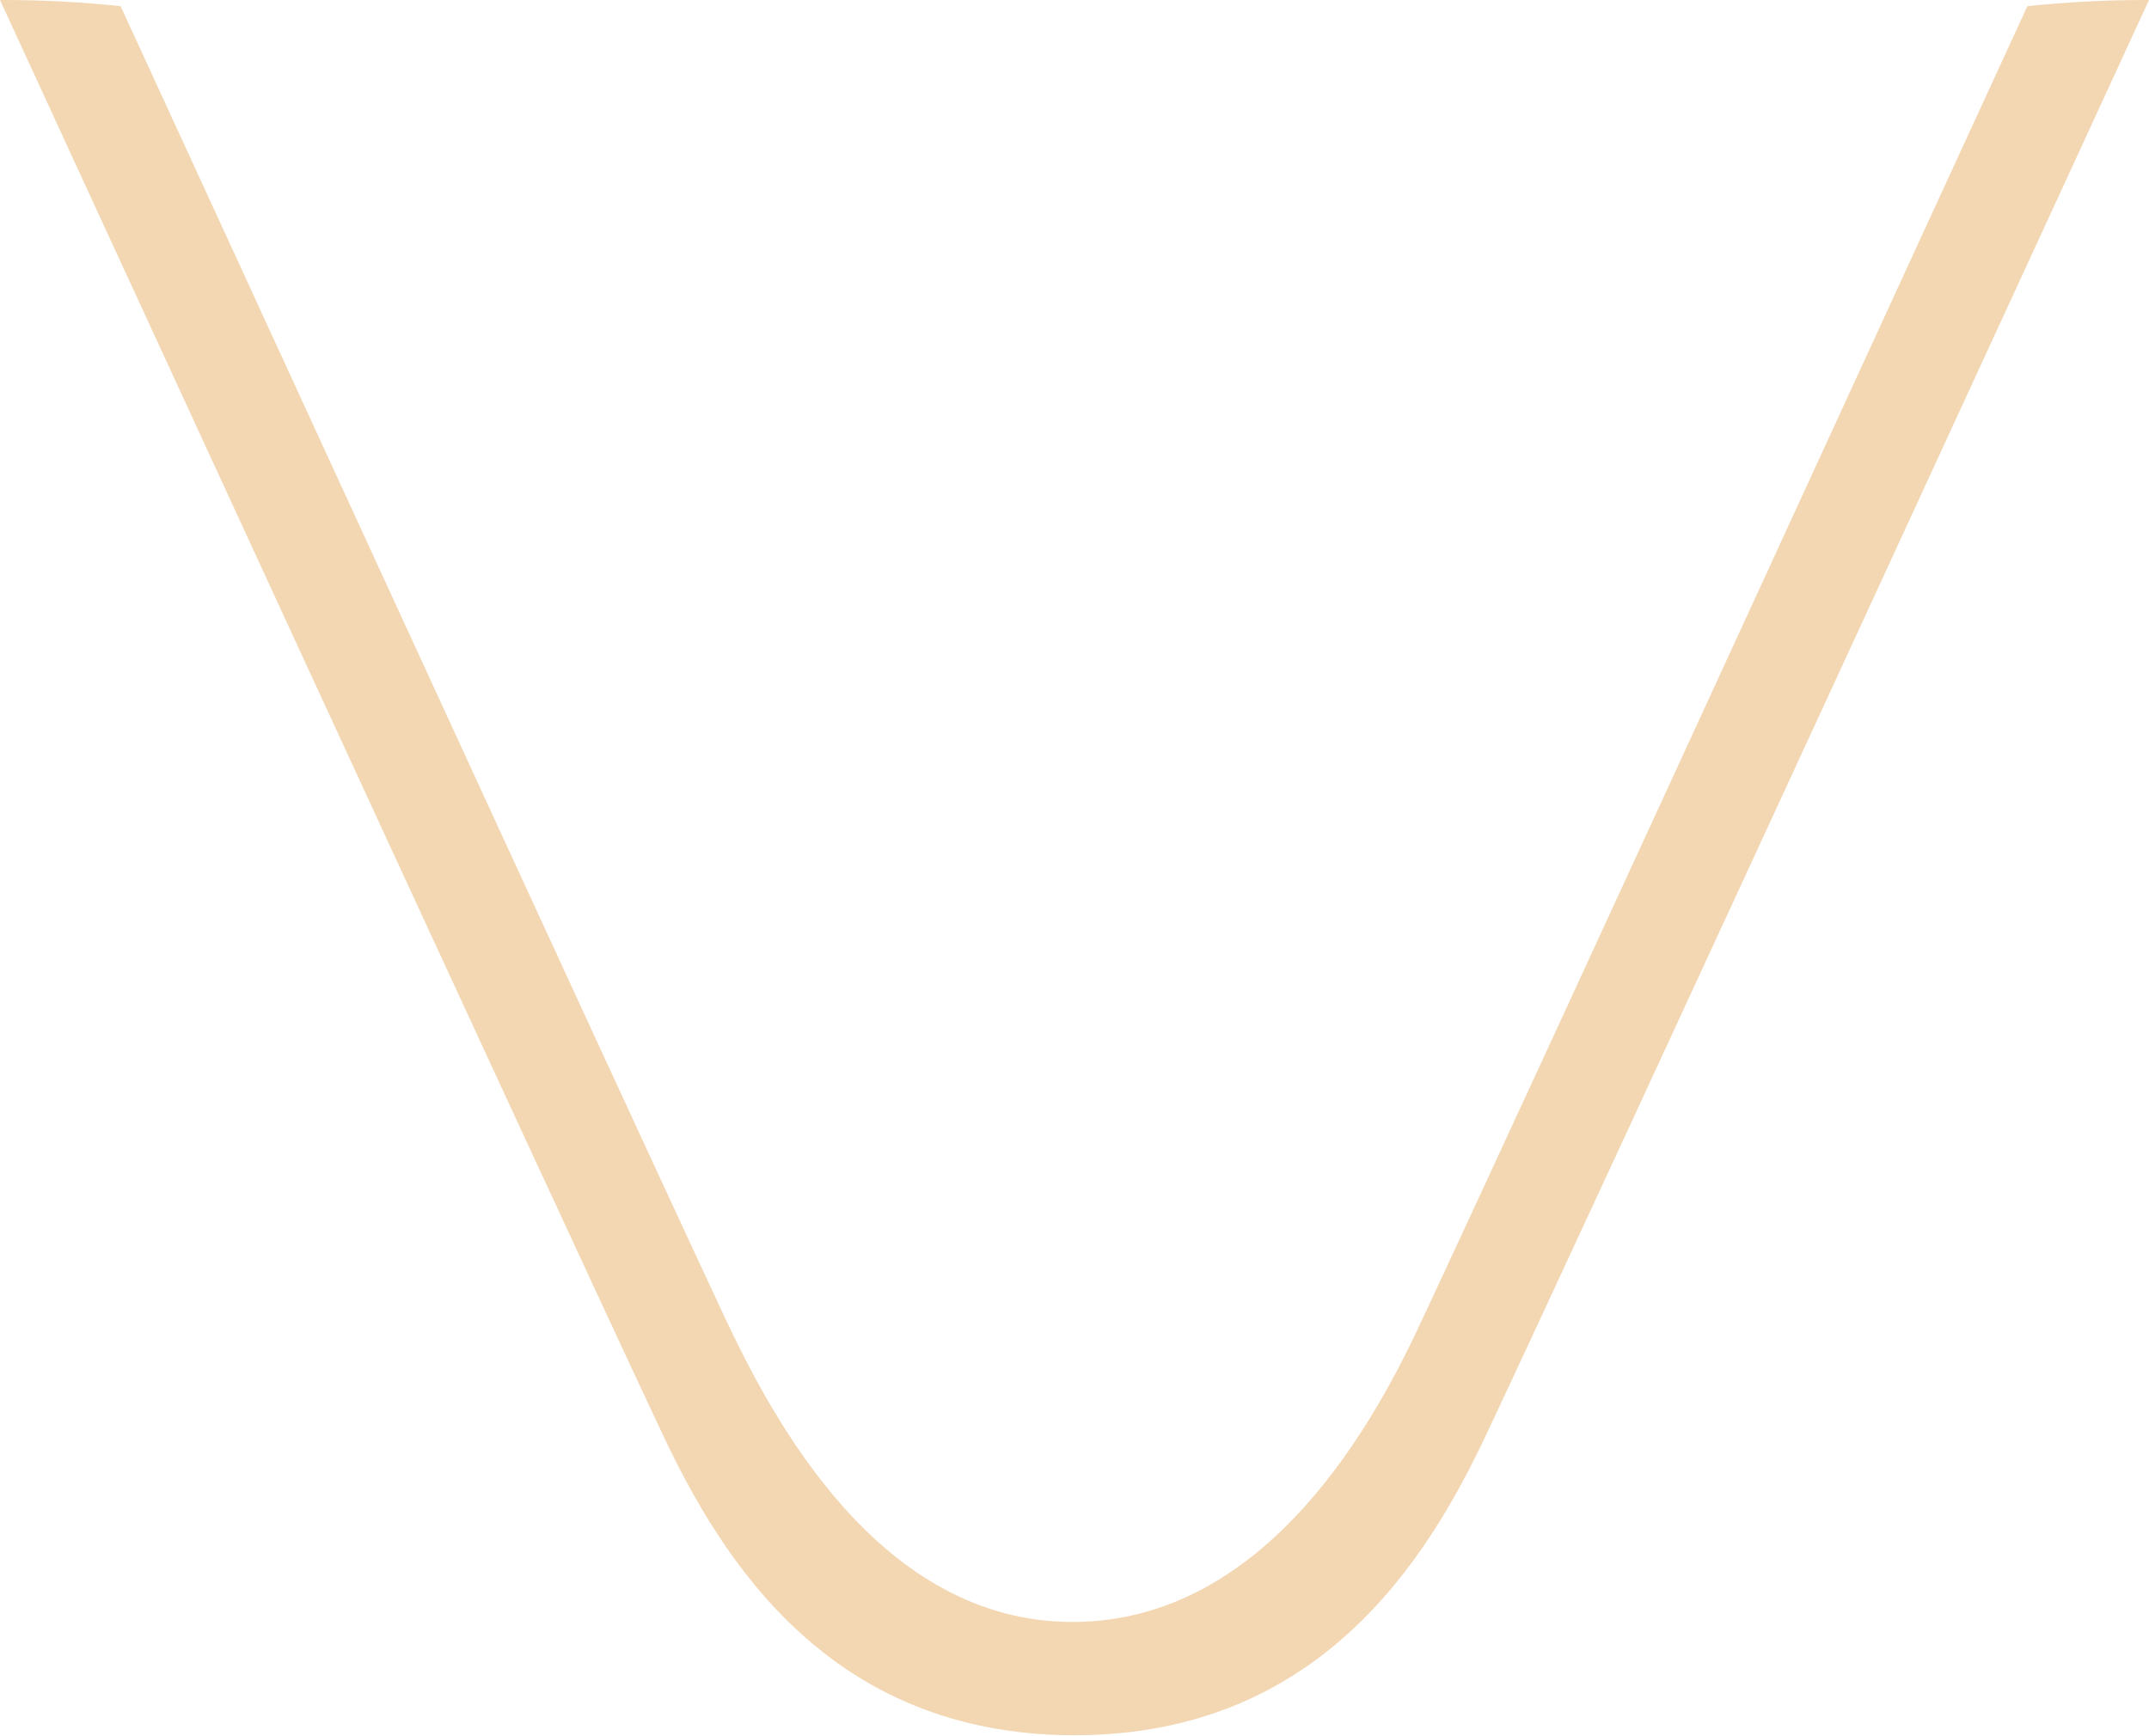
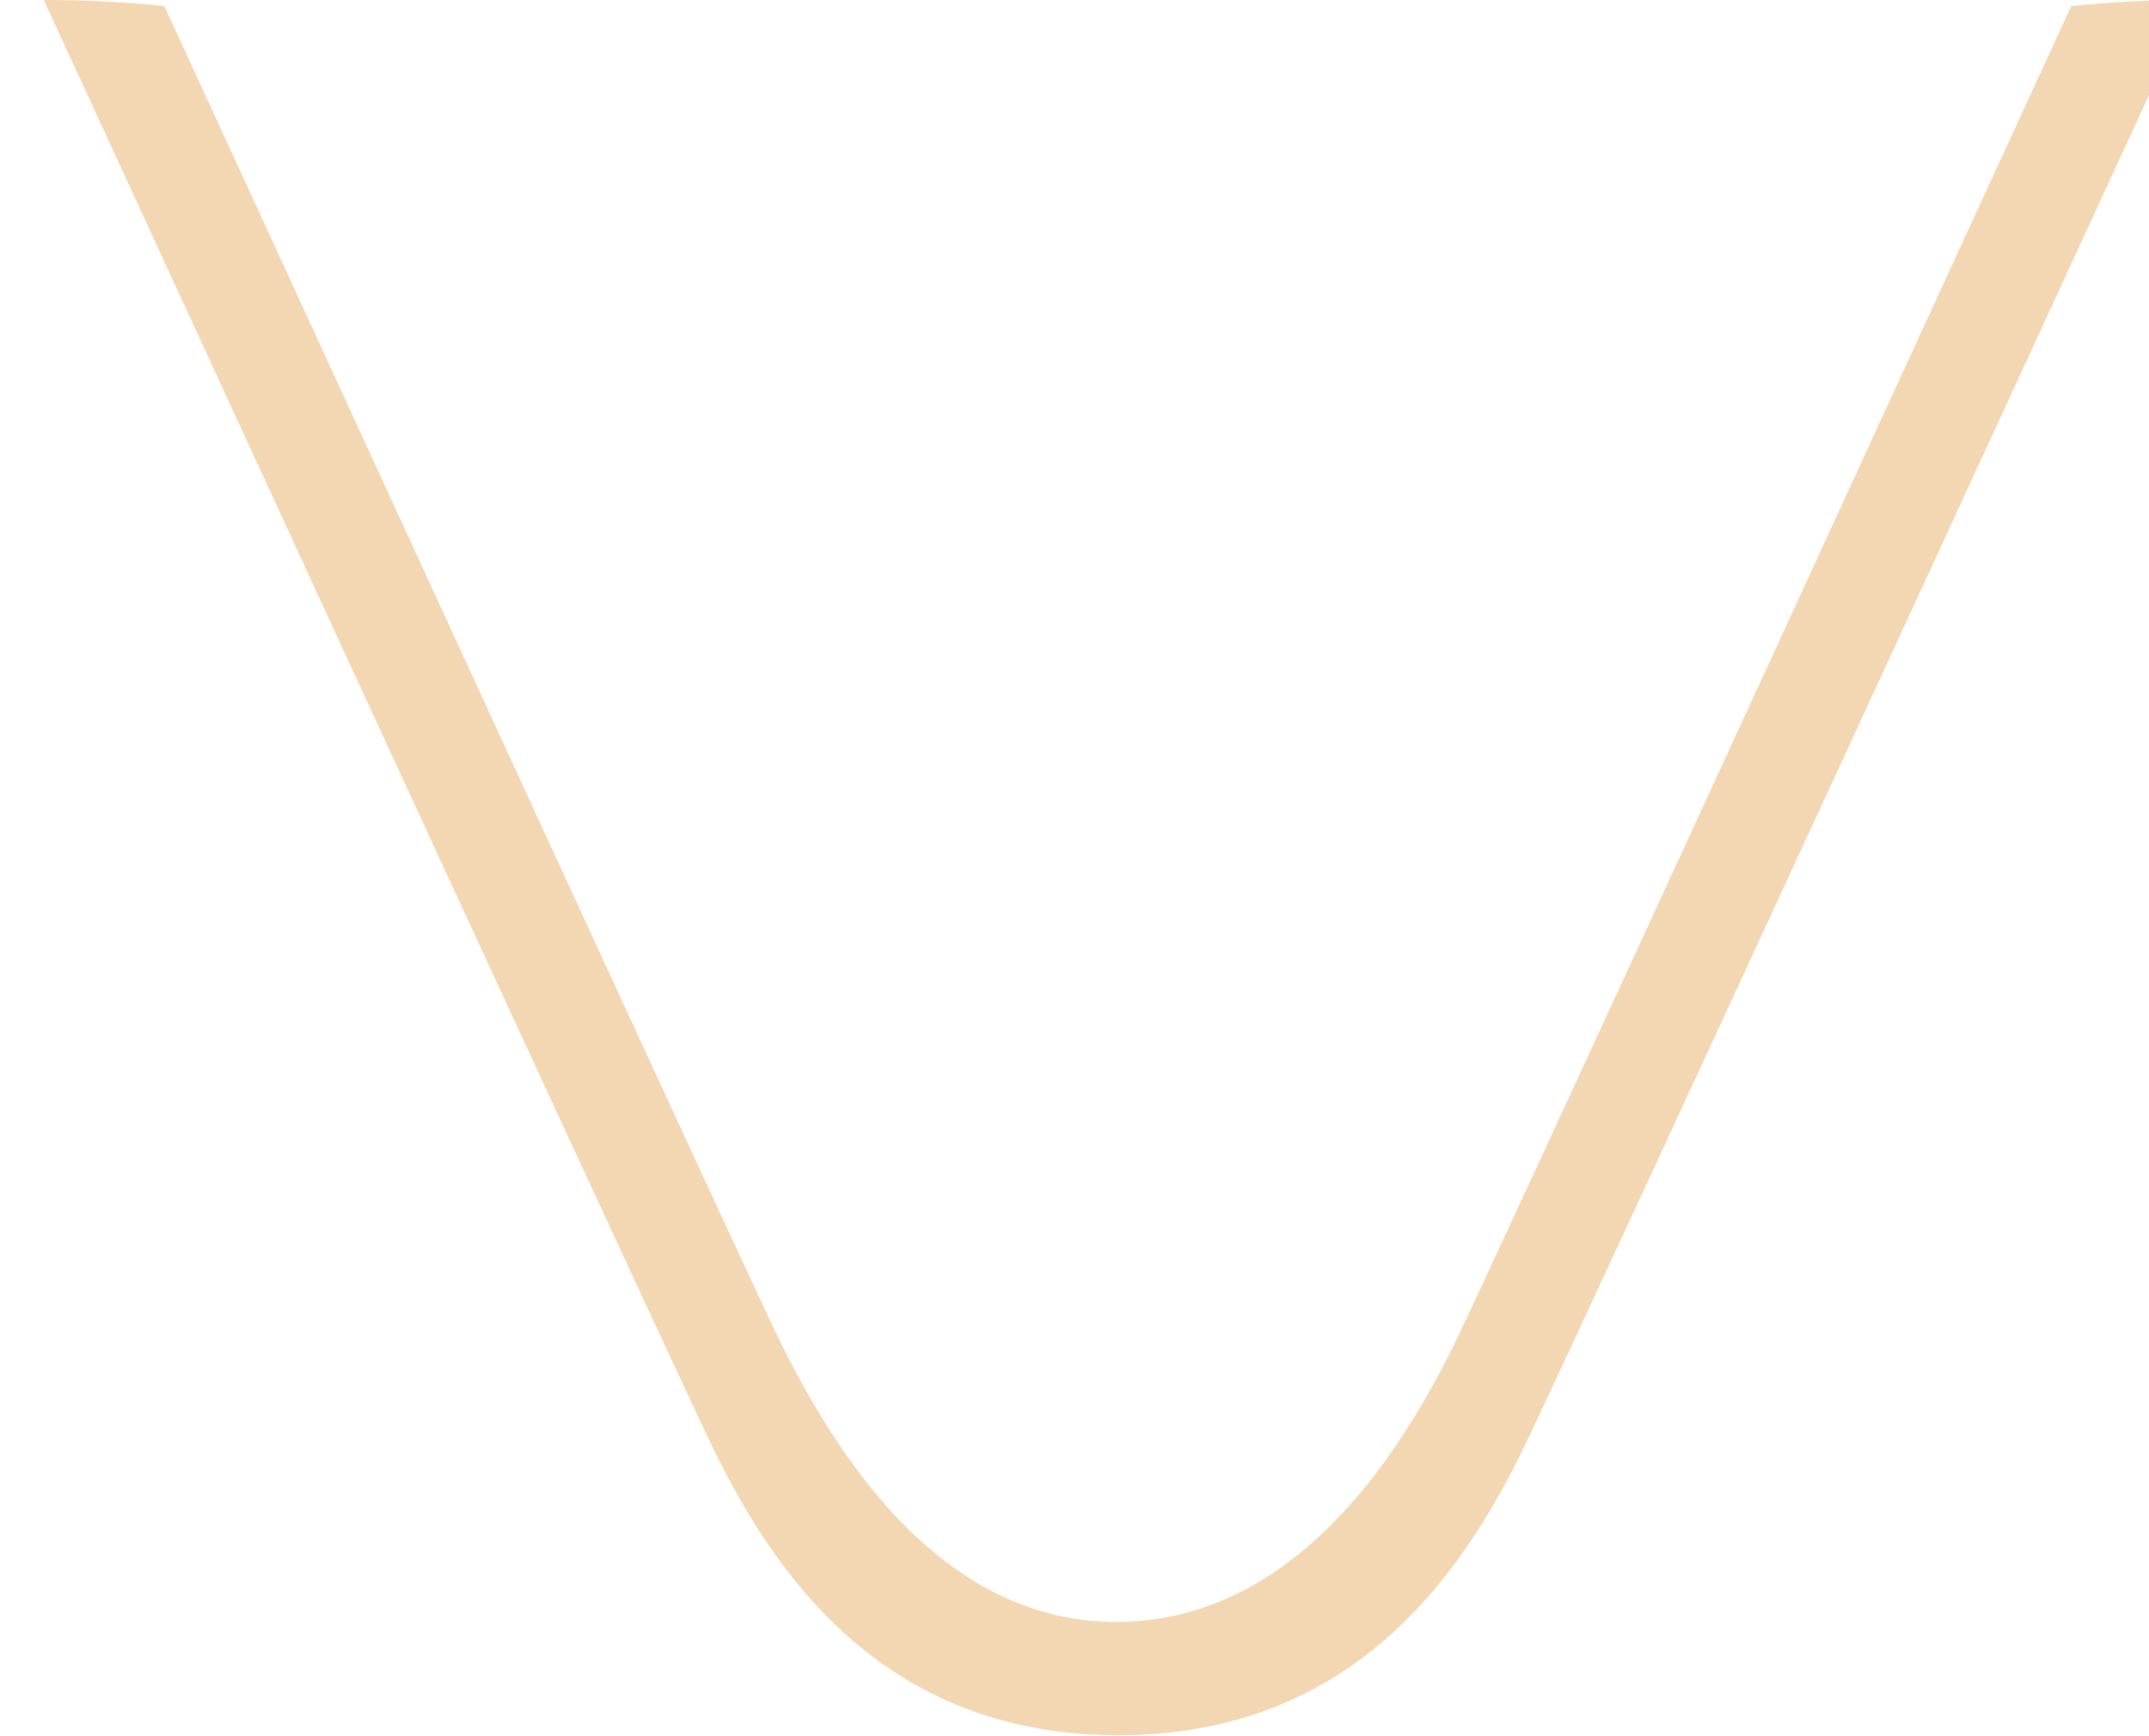
- <svg xmlns="http://www.w3.org/2000/svg">
+ <svg xmlns="http://www.w3.org/2000/svg" width="200px">
  <path d="M208.3,0a108.4,108.4,0,0,0-11.6.6c-4.4,9.5-48.3,105.2-58.6,127.2-4.5,9.8-15,29.5-33.9,29.6s-29.3-19.8-33.9-29.6C60,105.8,16.1,10.1,11.7.6A106.5,106.5,0,0,0,.2,0H0S54.9,119.3,64.2,139c5.9,12.6,16.4,29.3,39.9,29.4h.3c23.5-.1,34-16.8,39.9-29.4,9.3-19.7,64.2-139,64.2-139Z" fill="#f3d7b3" />
</svg>
